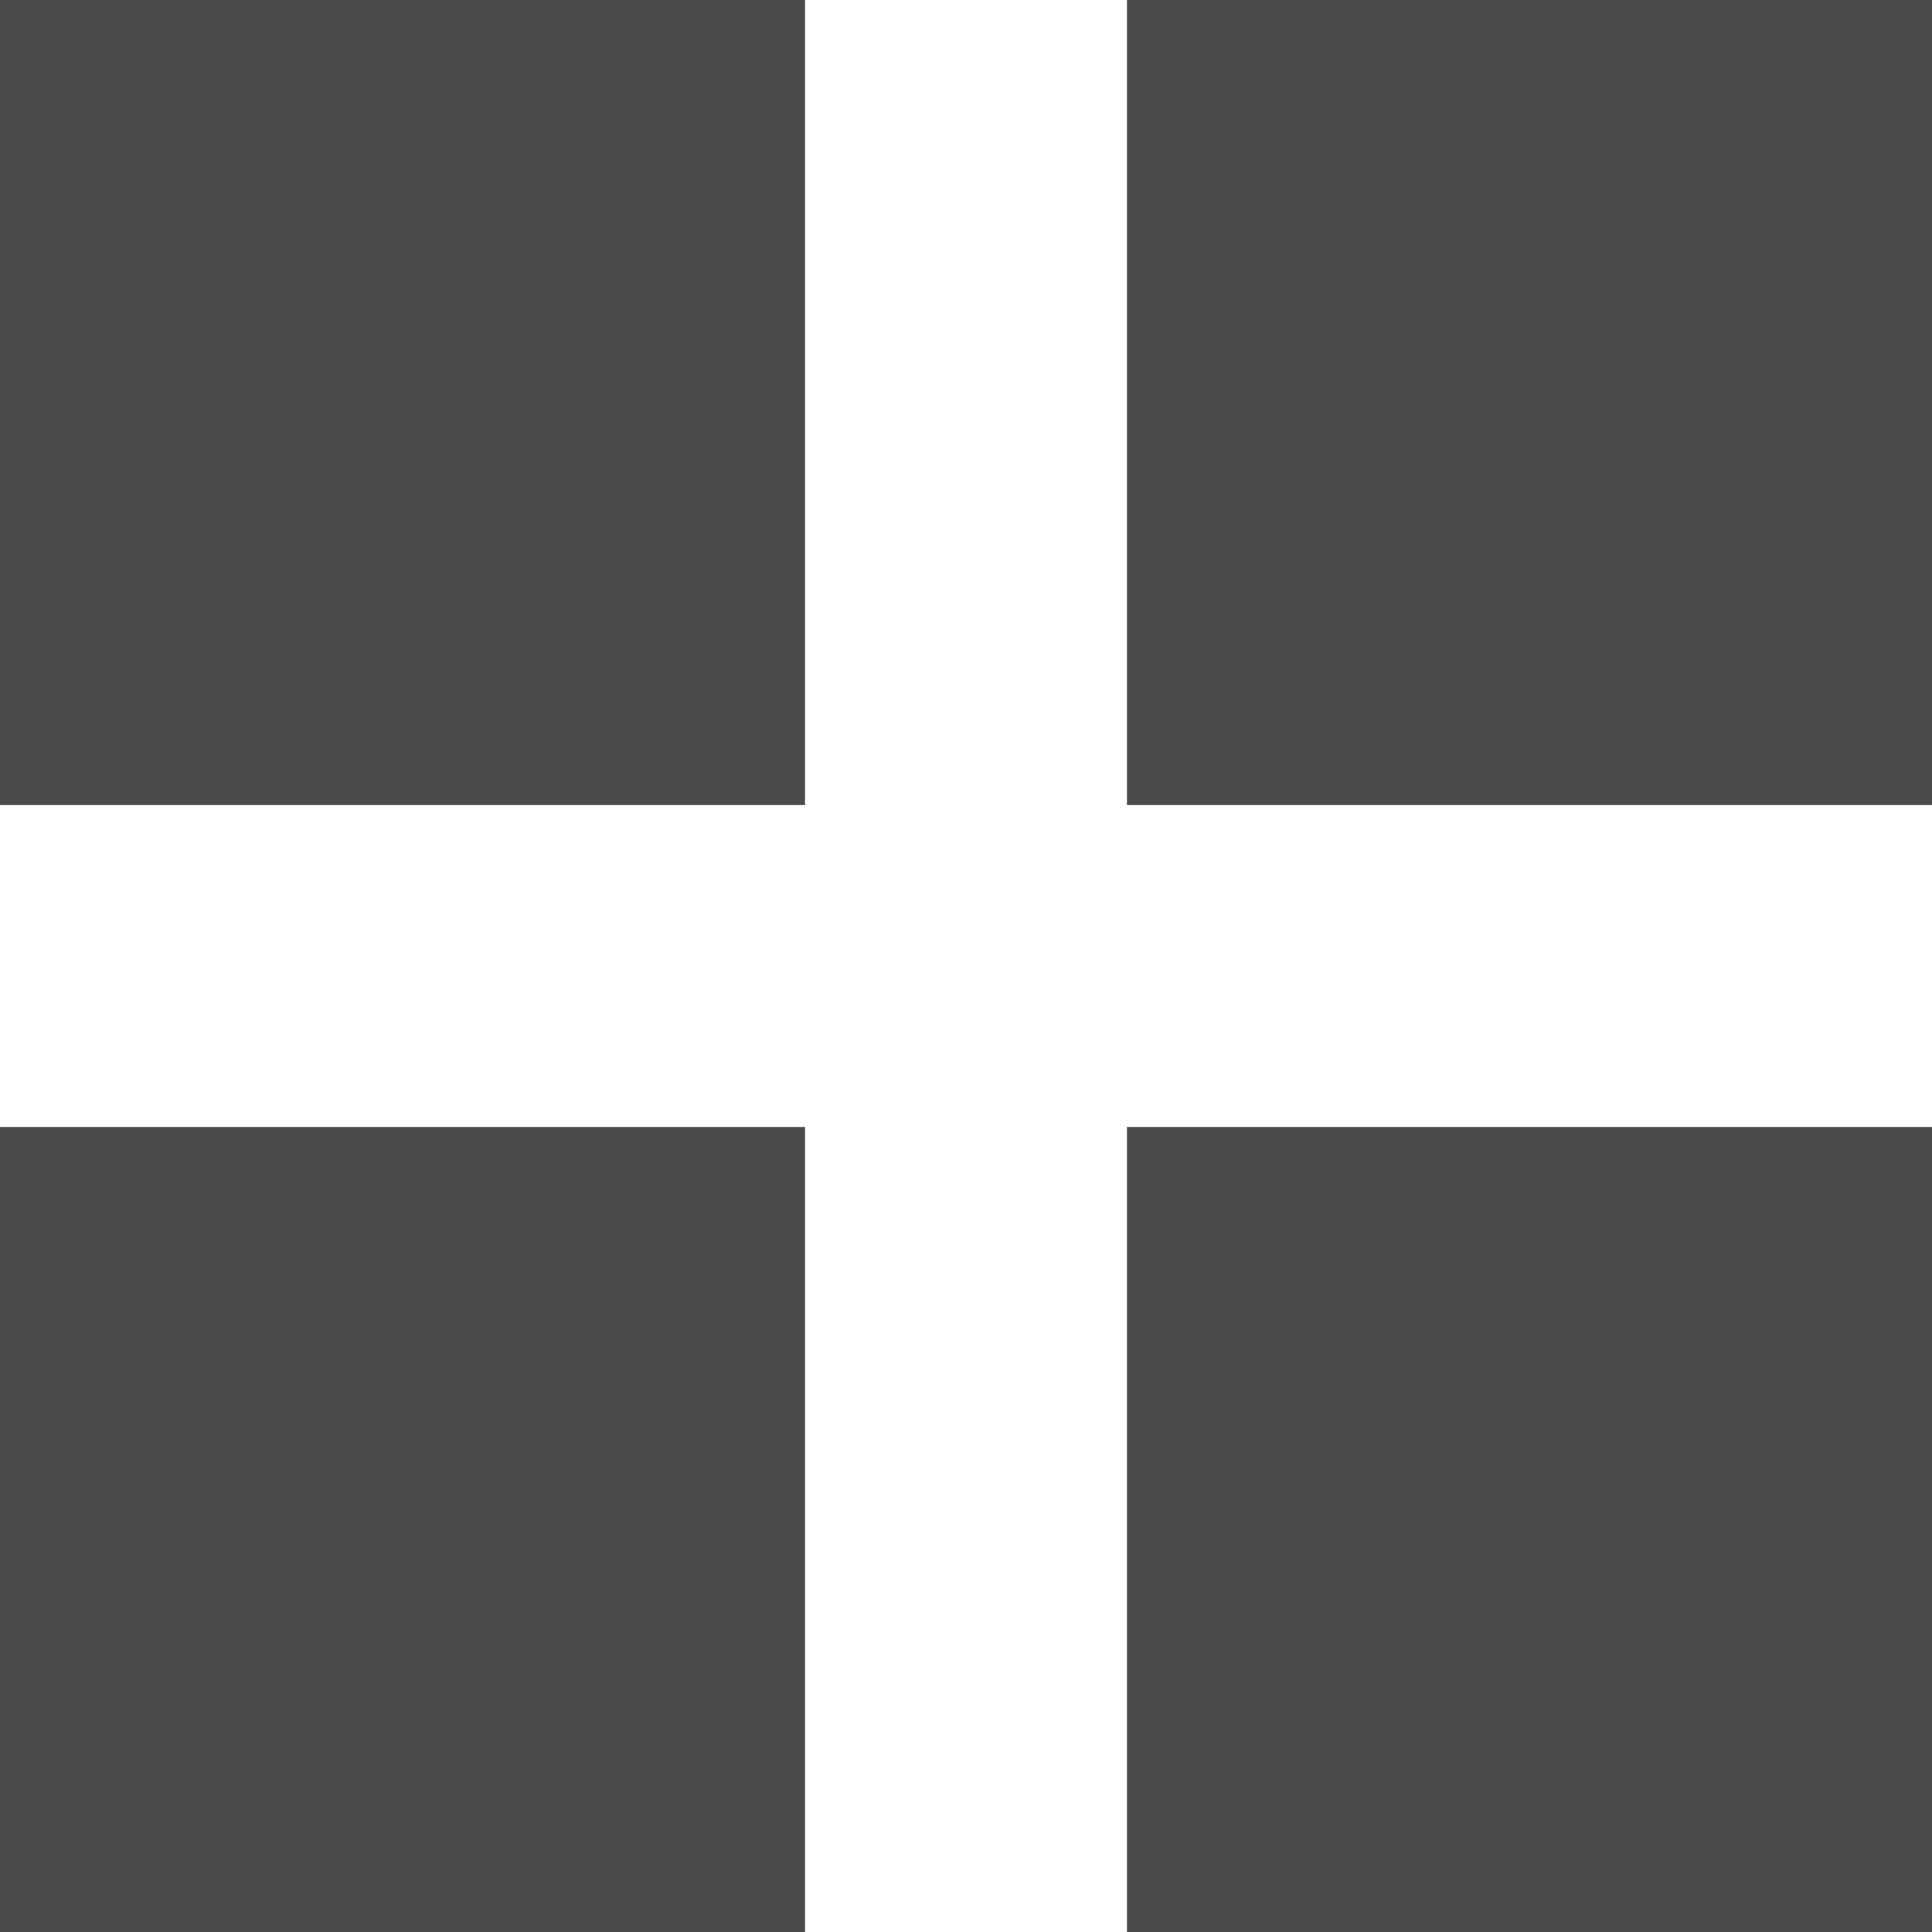
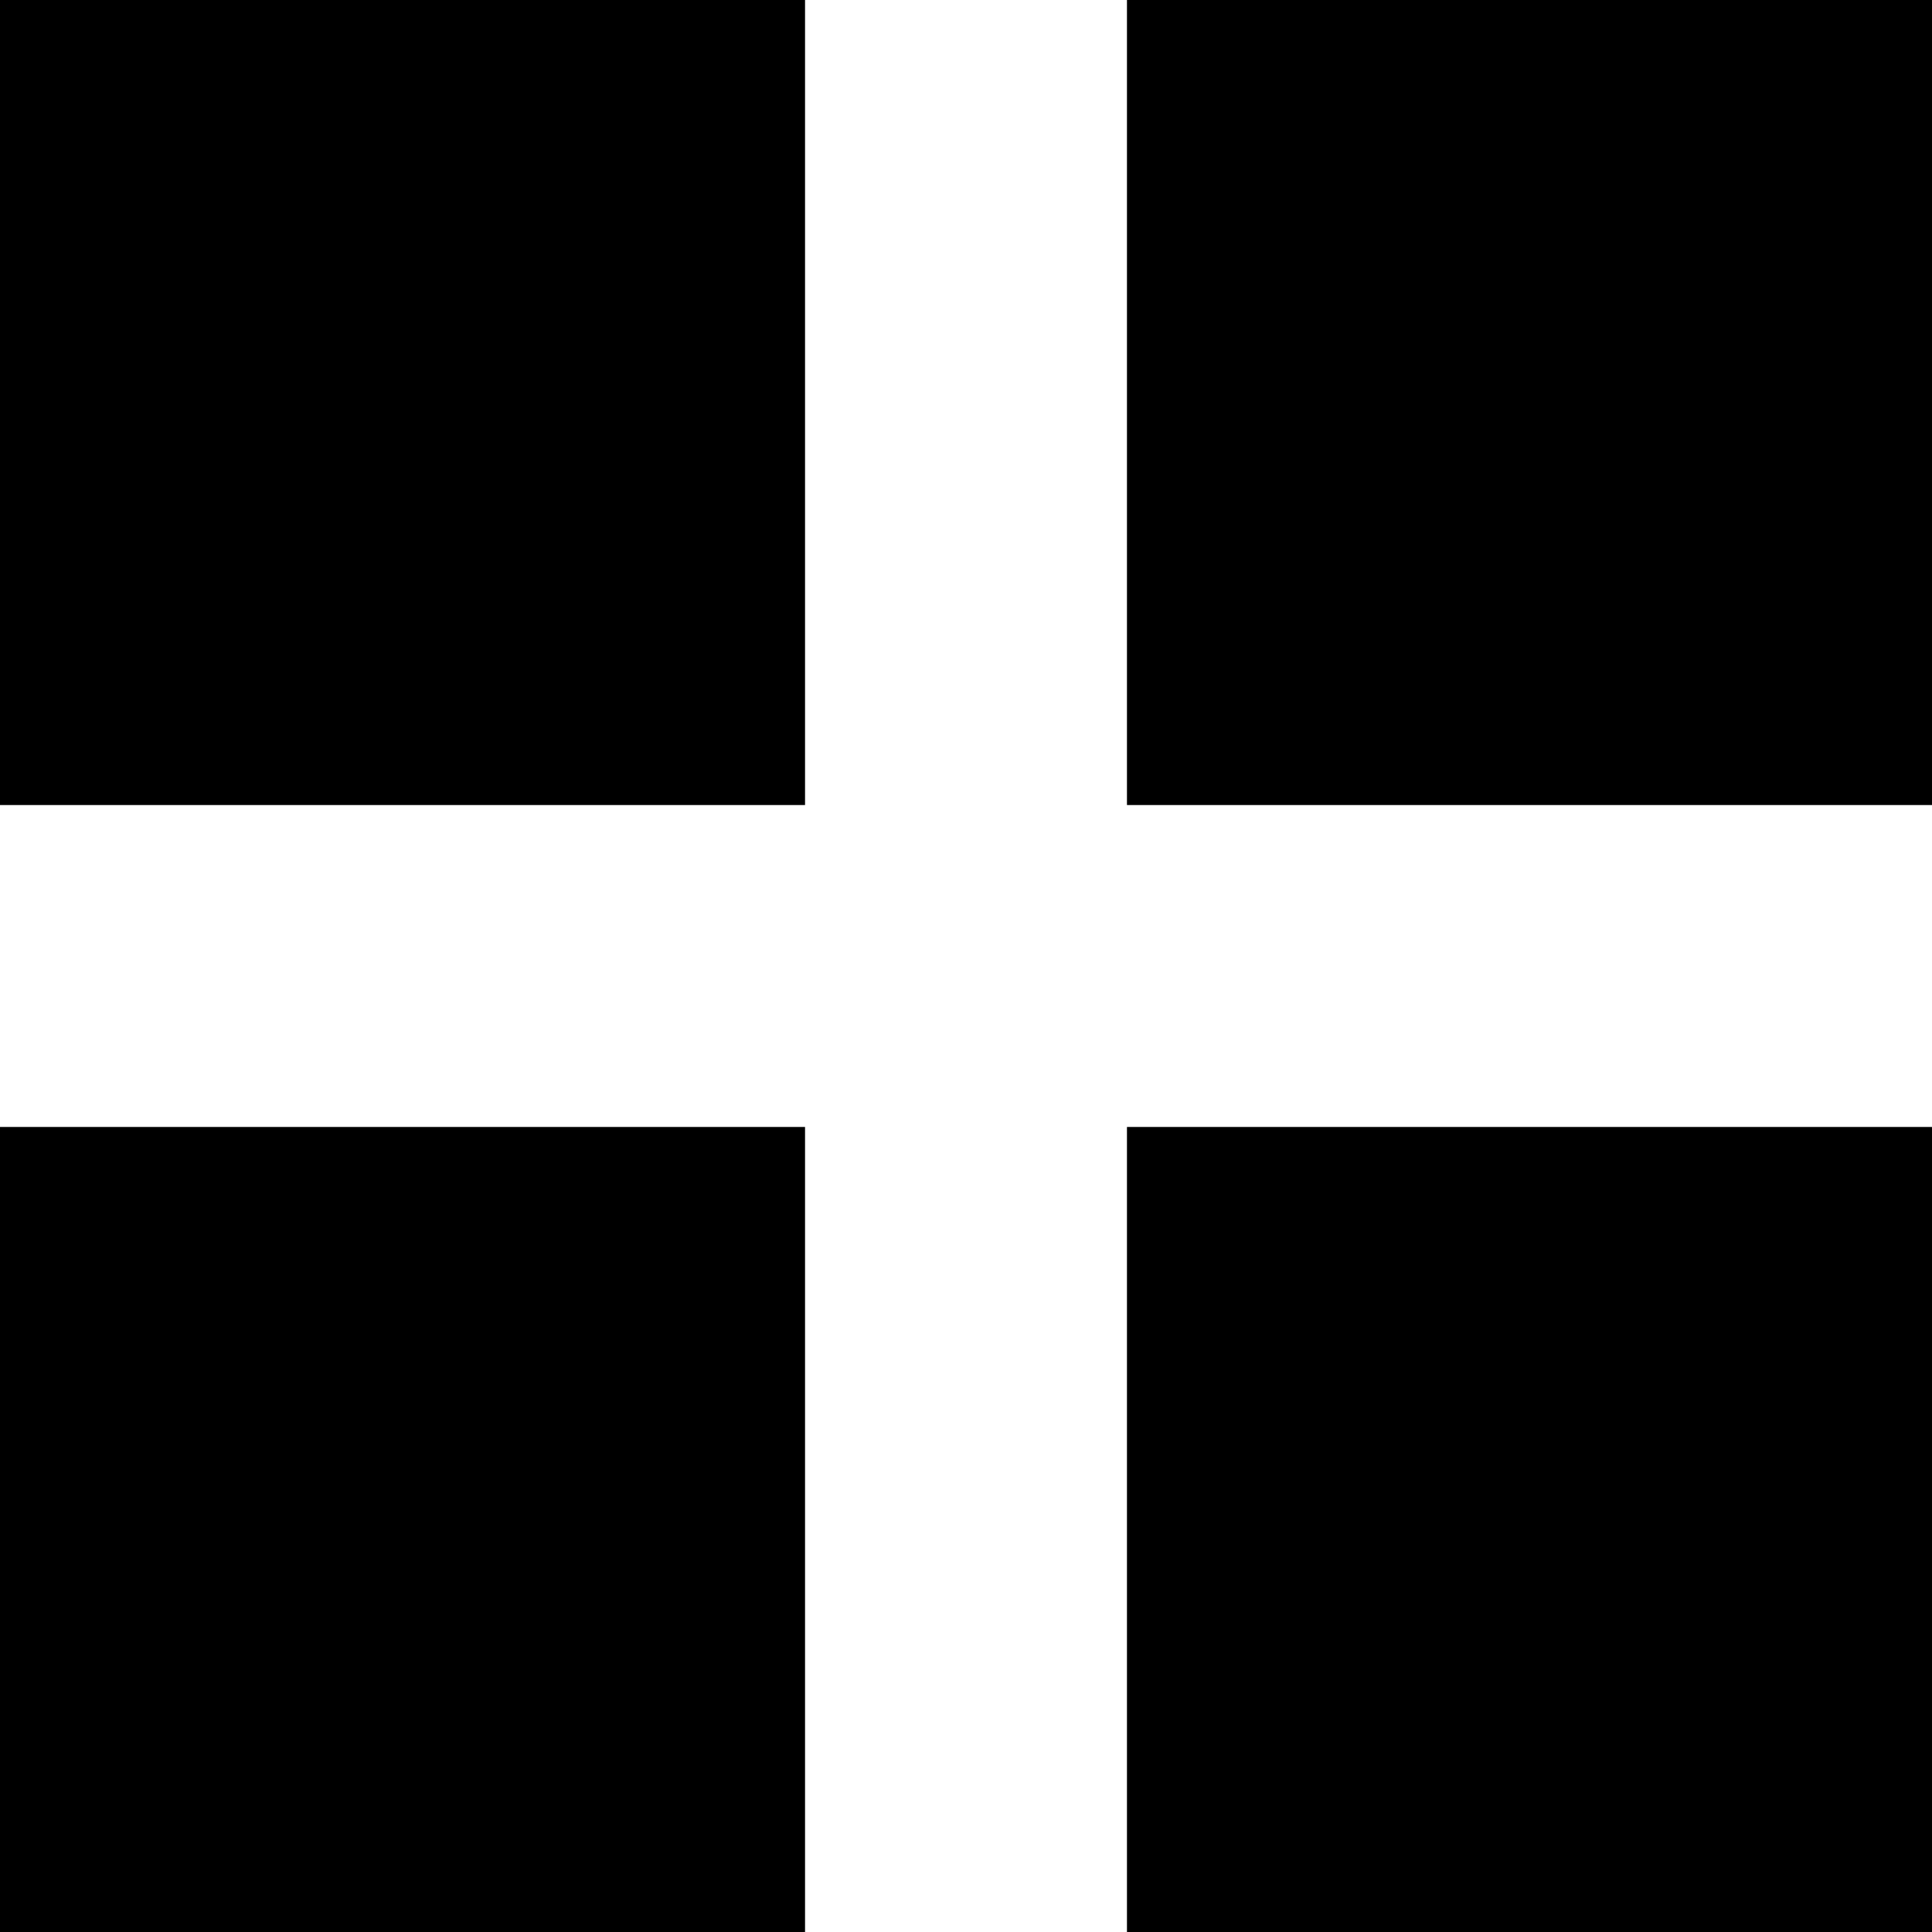
<svg xmlns="http://www.w3.org/2000/svg" id="layer1" width="16" height="16" viewBox="0 0 16 16">
-   <rect id="rect10" width="6.667" height="6.667" fill="#4b4b4b" />
-   <rect id="rect10-1" width="6.667" height="6.667" transform="translate(9.333)" fill="#4b4b4b" />
-   <rect id="rect10-6" width="6.667" height="6.667" transform="translate(0 9.333)" fill="#4b4b4b" />
-   <rect id="rect10-1-6" width="6.667" height="6.667" transform="translate(9.333 9.333)" fill="#4b4b4b" />
+   <rect id="rect10" width="6.667" height="6.667" fill="currentColor" />
+   <rect id="rect10-1" width="6.667" height="6.667" transform="translate(9.333)" fill="currentColor" />
+   <rect id="rect10-6" width="6.667" height="6.667" transform="translate(0 9.333)" fill="currentColor" />
+   <rect id="rect10-1-6" width="6.667" height="6.667" transform="translate(9.333 9.333)" fill="currentColor" />
</svg>
